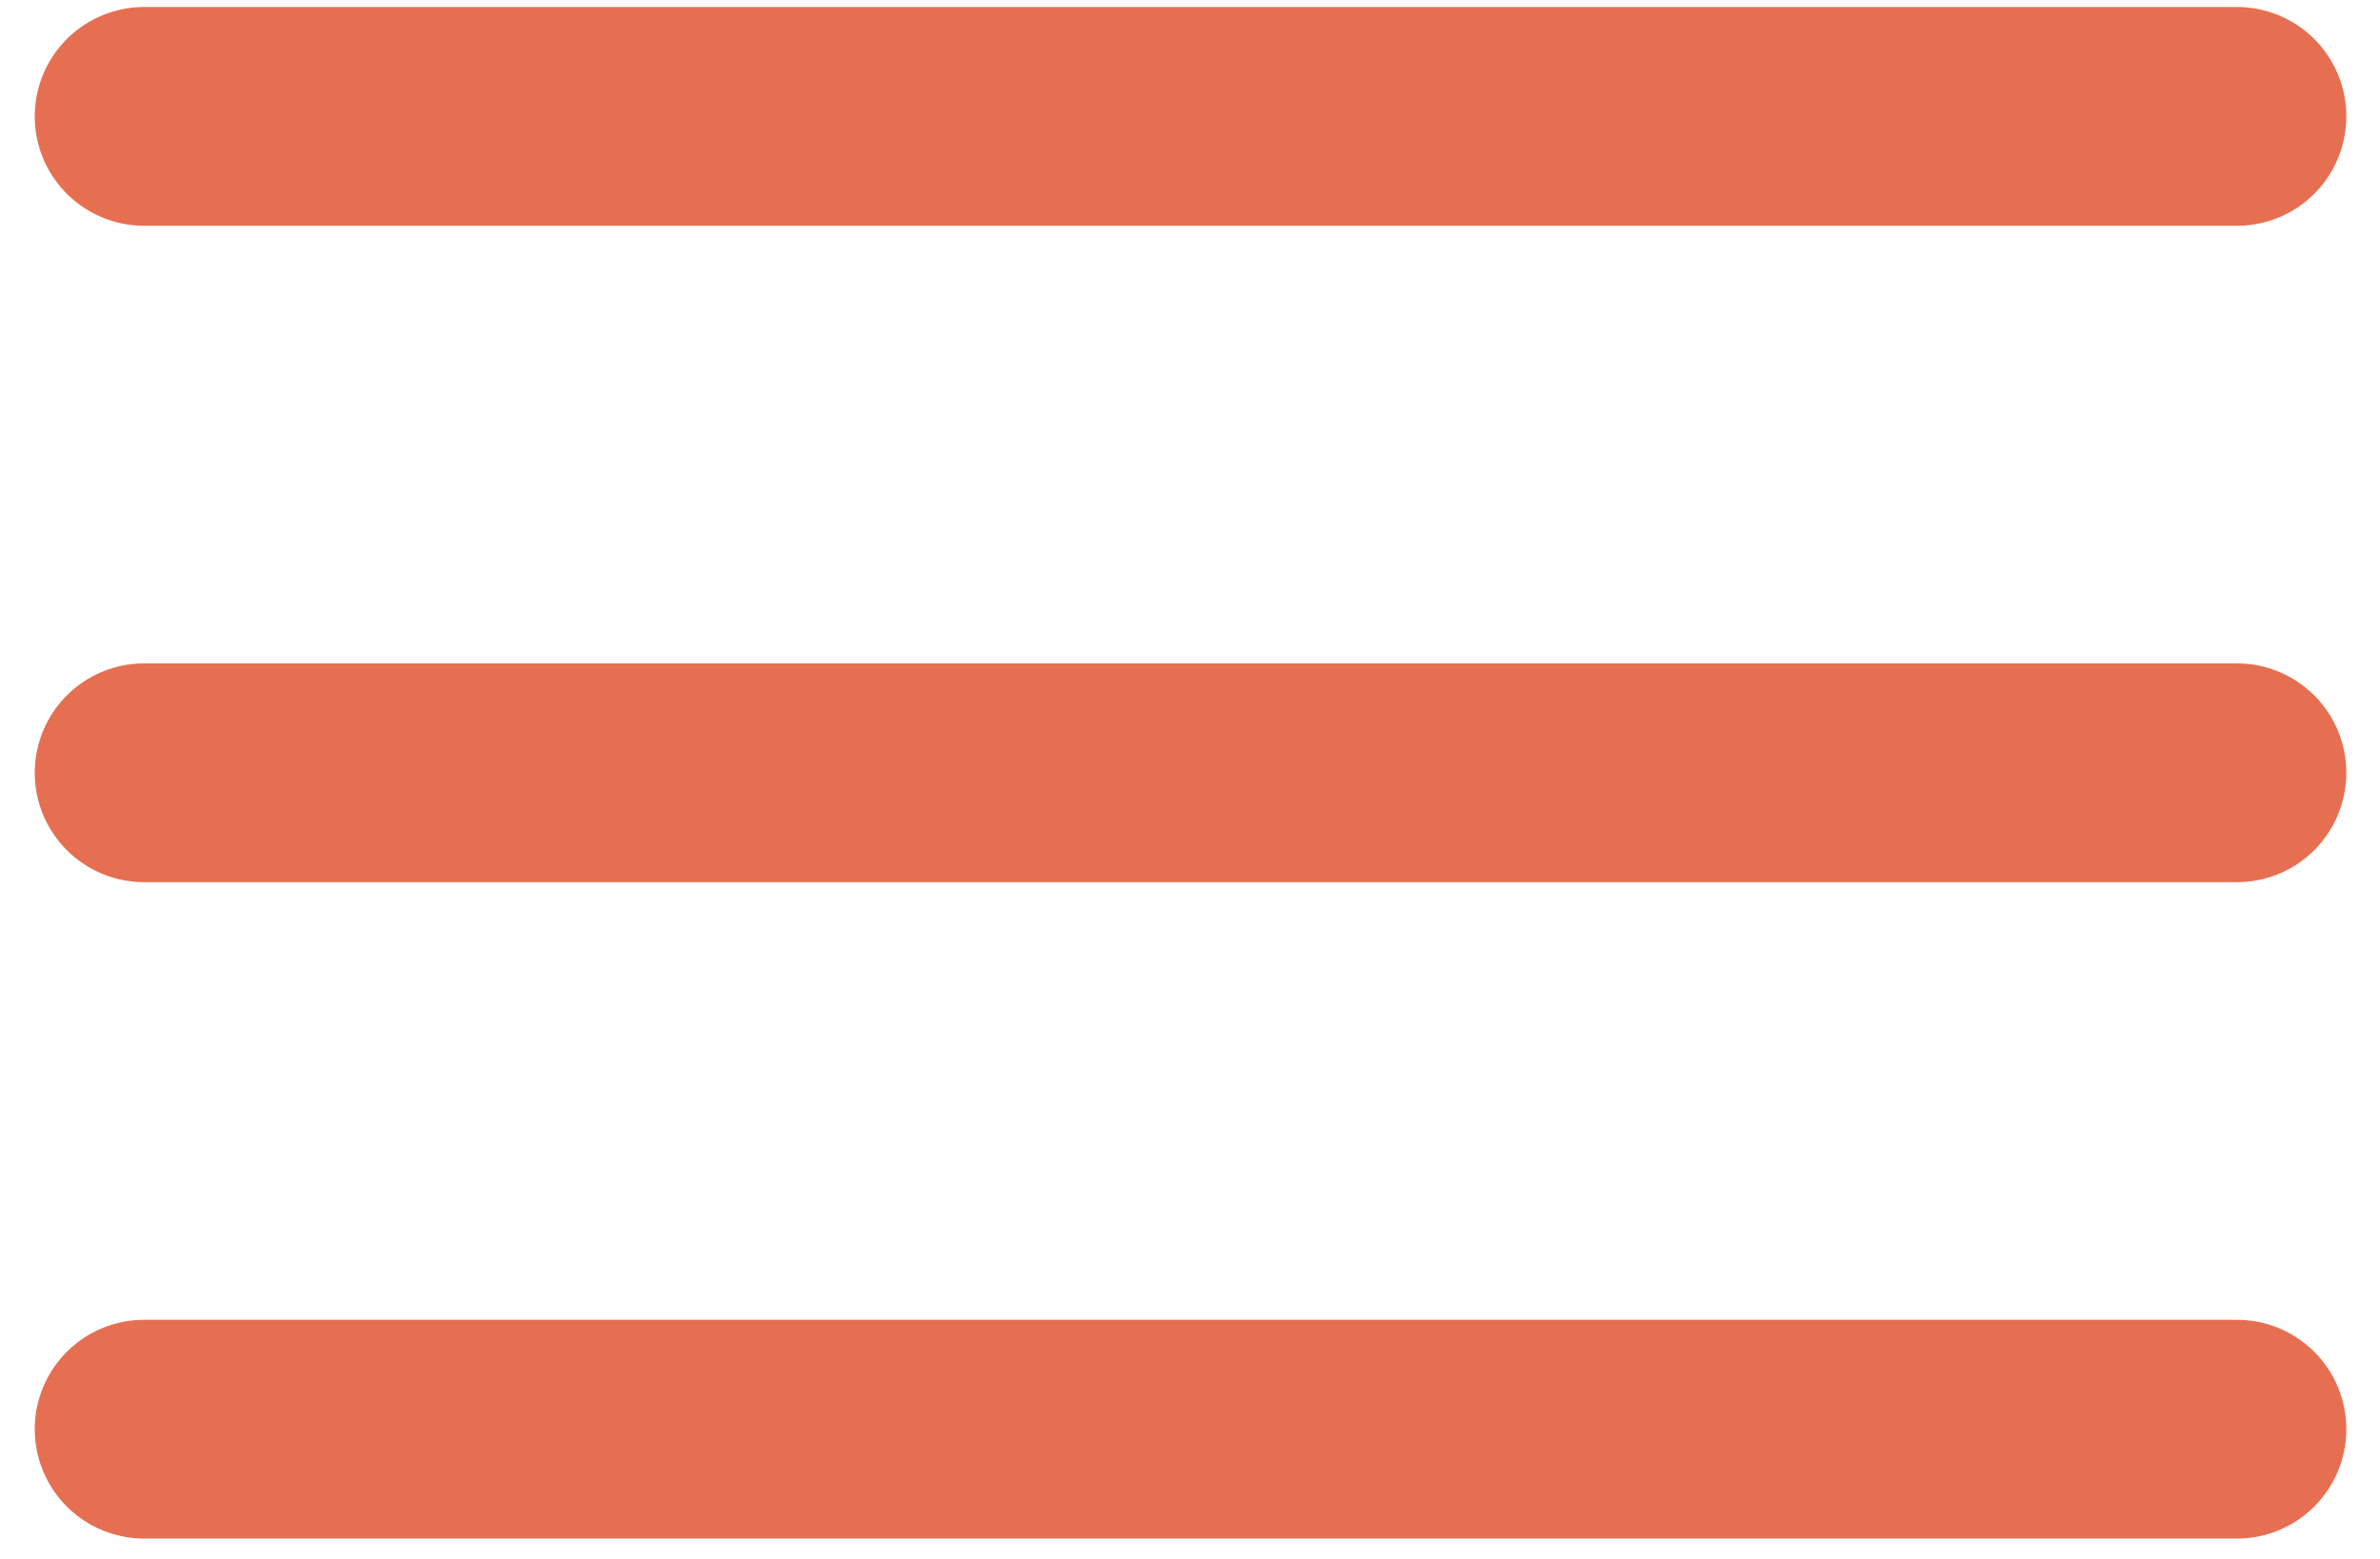
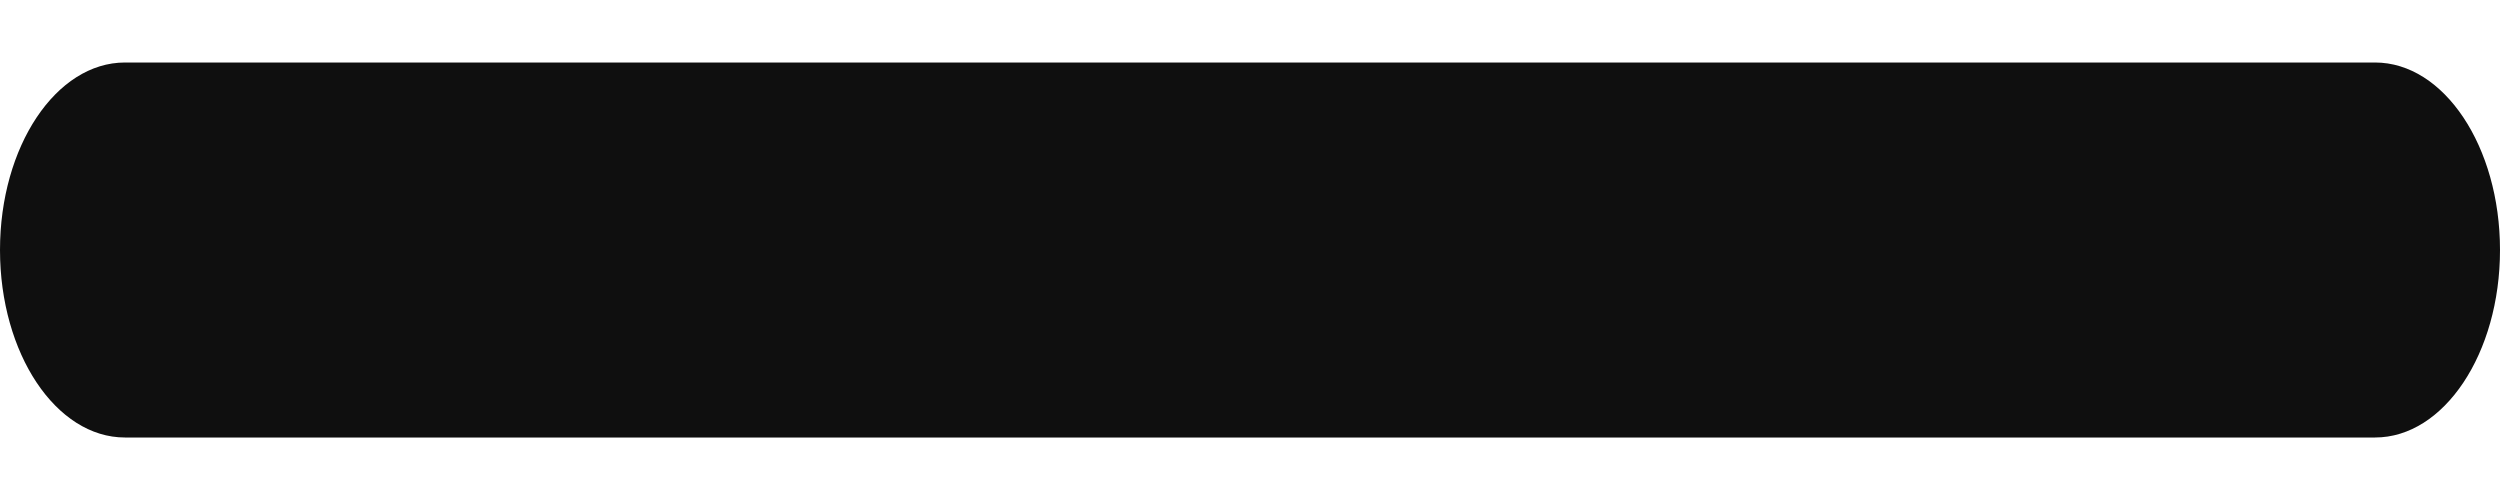
- <svg xmlns="http://www.w3.org/2000/svg" width="58" height="38" viewBox="0 0 58 38">
-   <path d="M3.513 2.837H54.513M3.513 18.837H54.513M3.513 34.837H54.513" stroke="#E76F51" stroke-width="5.333" stroke-linecap="round" stroke-linejoin="round" />
+ <svg xmlns="http://www.w3.org/2000/svg" width="20" height="4" viewBox="0 0 20 4" fill="none">
+   <path d="M0 2C0 1.172 0.448 0.5 1 0.5H19C19.552 0.5 20 1.172 20 2C20 2.828 19.552 3.5 19 3.5H1C0.448 3.5 0 2.828 0 2Z" fill="#0F0F0F" />
</svg>
